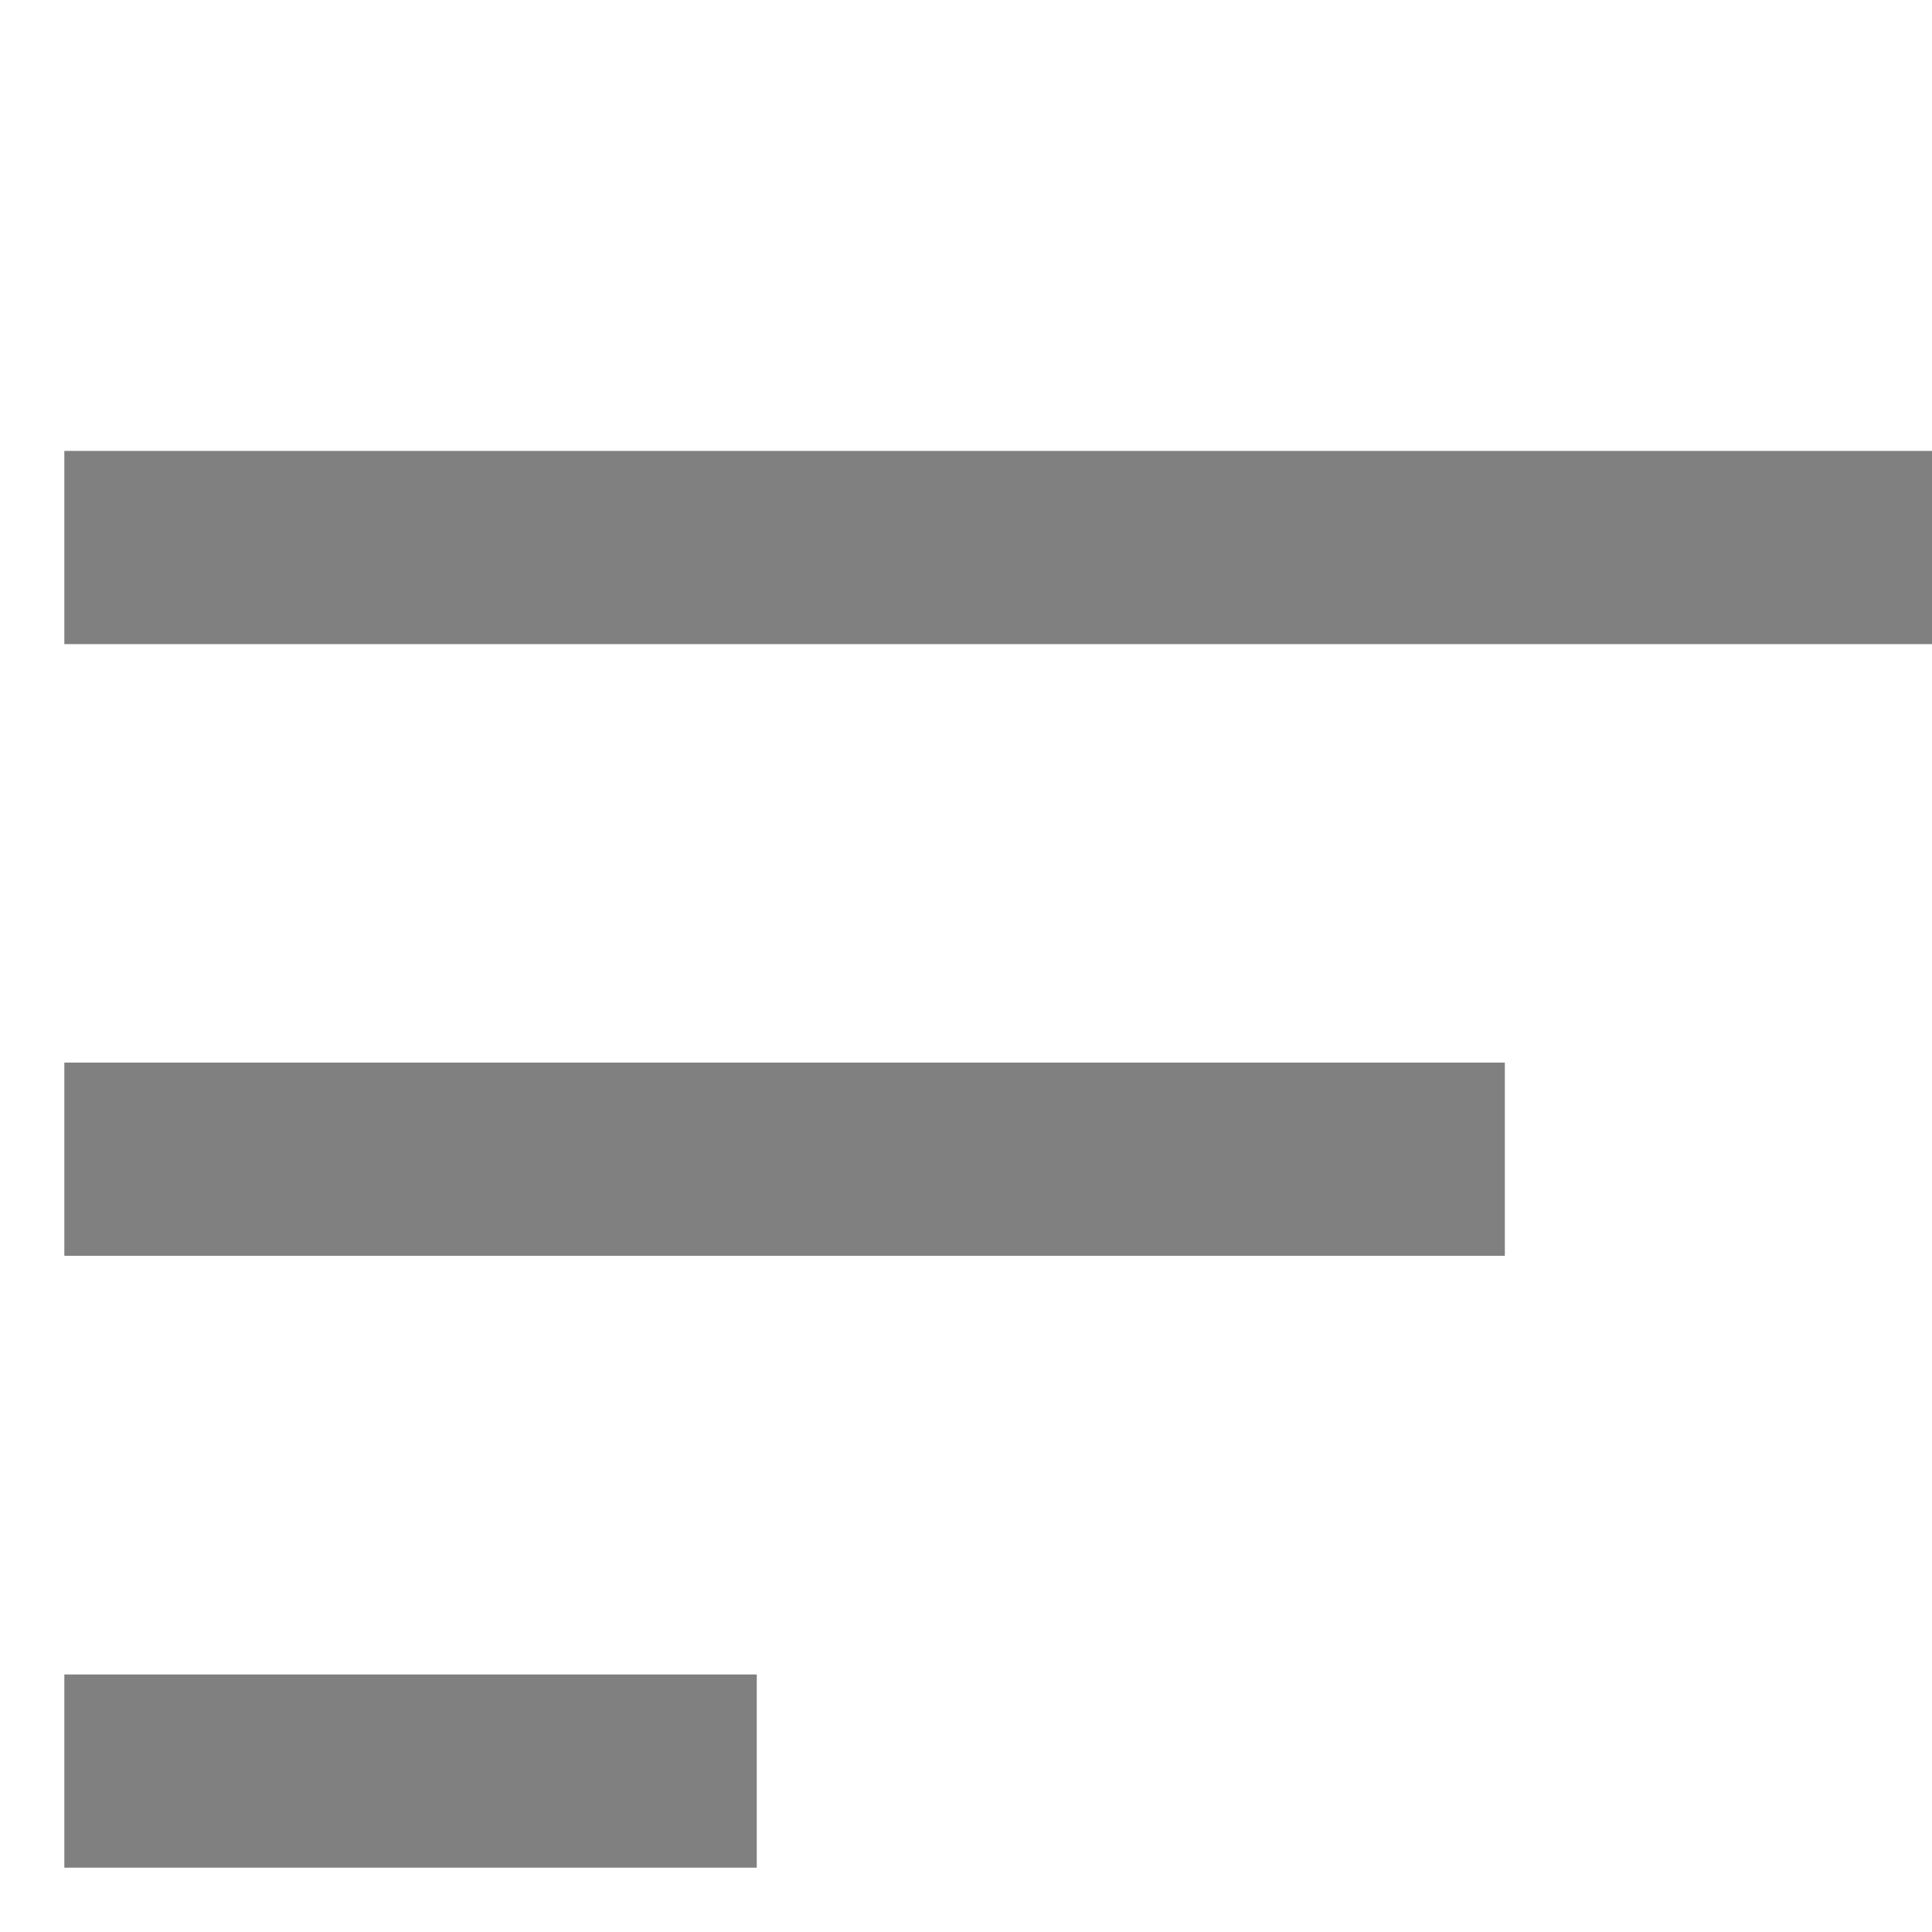
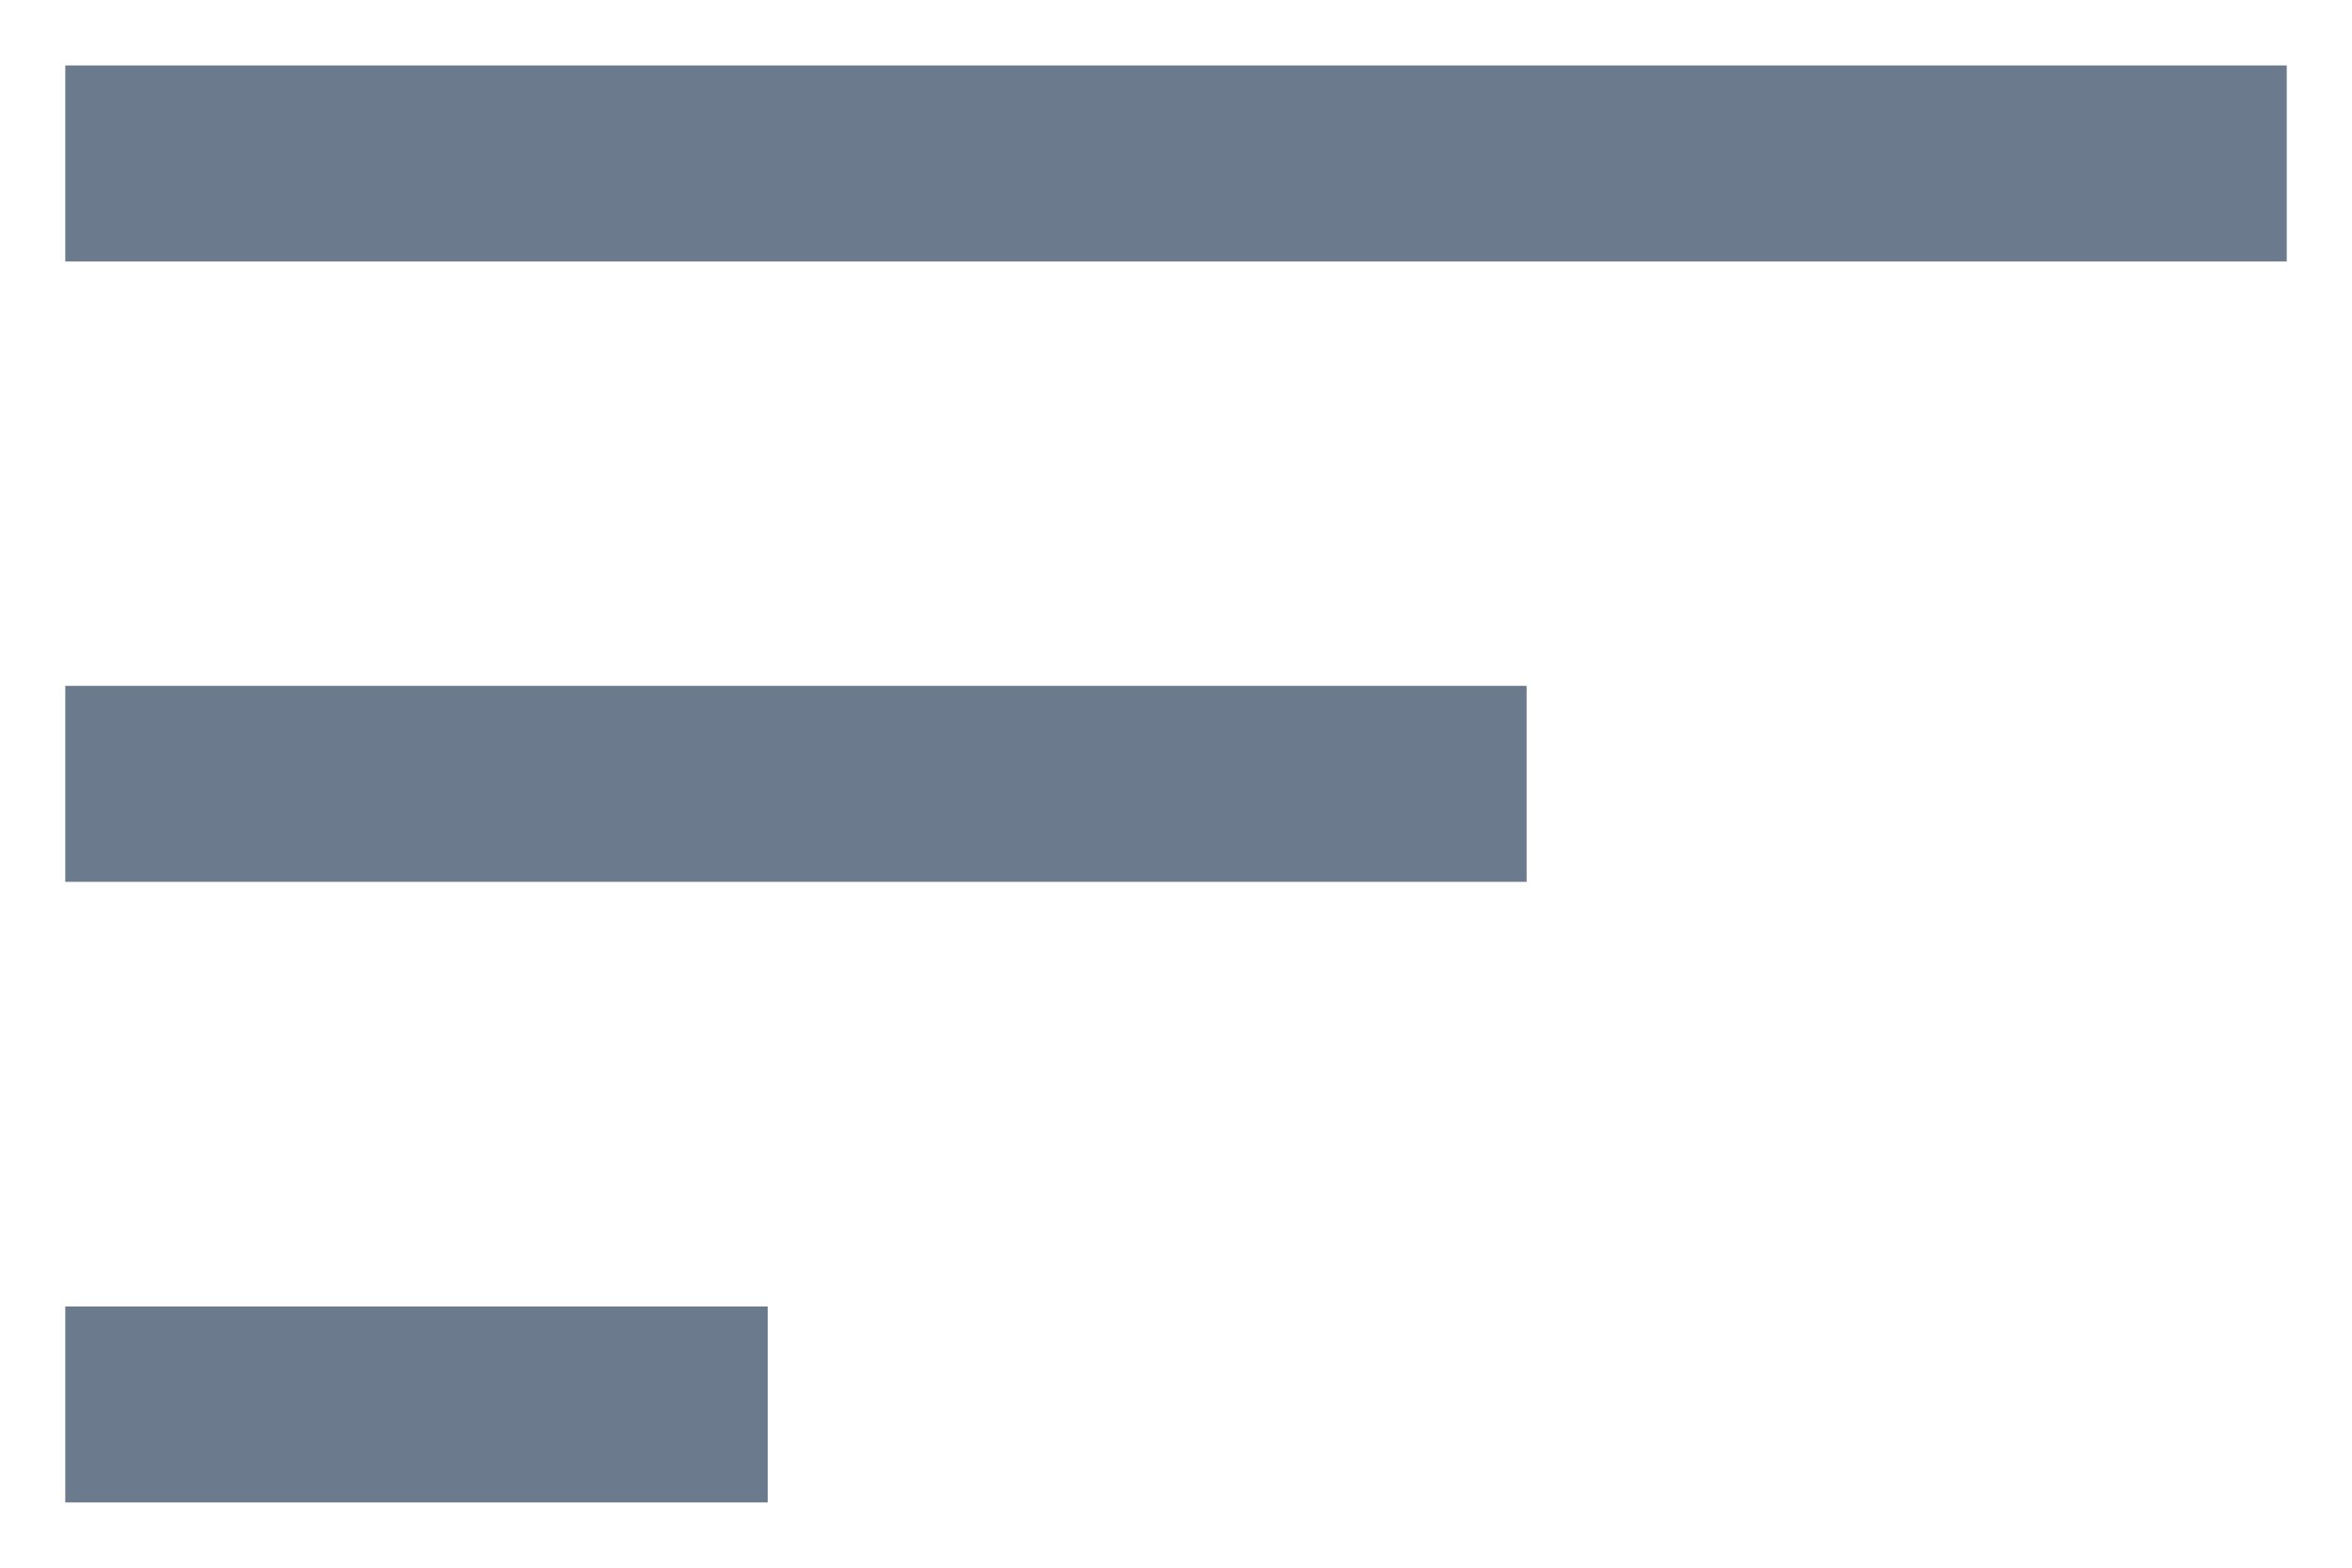
- <svg xmlns="http://www.w3.org/2000/svg" width="30" height="30" viewBox="2 2 10 10" fill="gray">
-   <mask id="mask0_5382_33739" style="mask-type:alpha" maskUnits="userSpaceOnUse" x="0" y="0" width="30" height="30">
-     <rect width="24" height="24" fill="gray" />
-   </mask>
-   <g mask="url(#mask0_5382_33739)">
-     <path d="M2.333 11.667V10.667H5.917V11.667H2.333ZM2.333 8.5V7.5H9.789V8.5H2.333ZM2.333 5.334V4.334H13.667V5.334H2.333Z" fill="gray" />
-   </g>
+ <svg xmlns="http://www.w3.org/2000/svg" width="12" height="8" viewBox="0 0 12 8" fill="none">
+   <path d="M0.333 7.667V6.667H3.917V7.667H0.333ZM0.333 4.5V3.5H7.789V4.5H0.333ZM0.333 1.334V0.334H11.667V1.334H0.333Z" fill="#6B7A8D" />
</svg>
